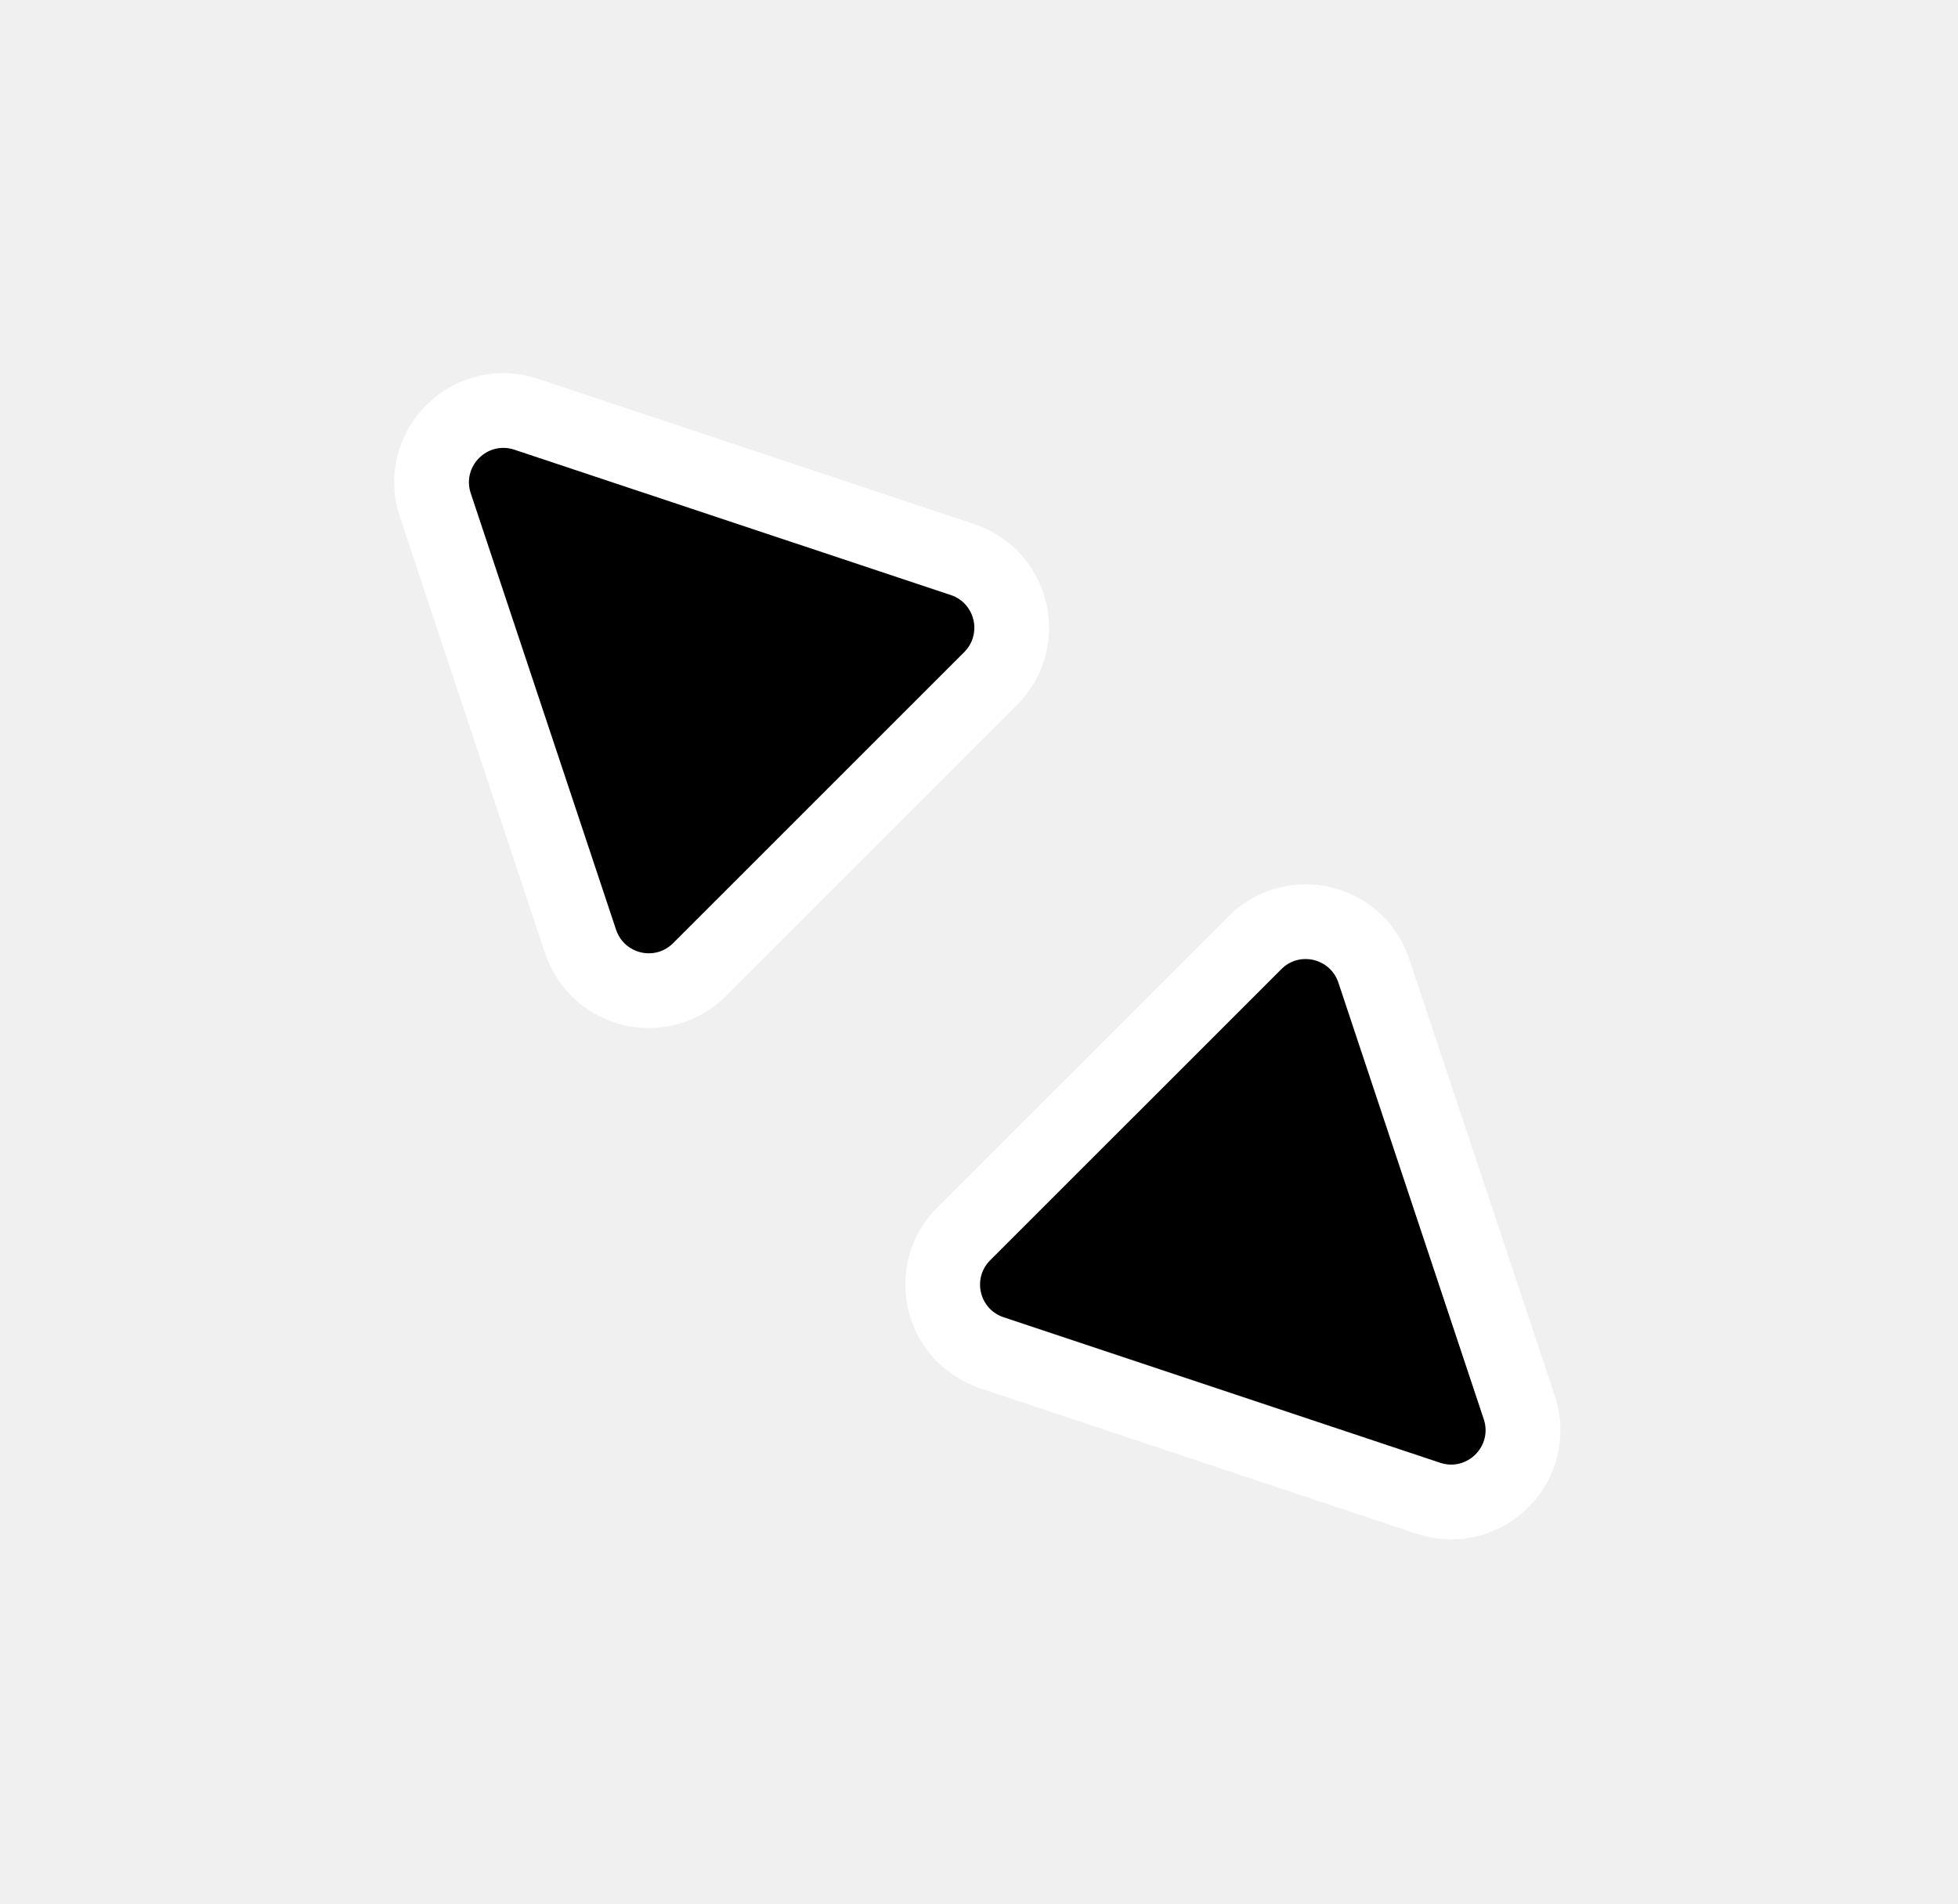
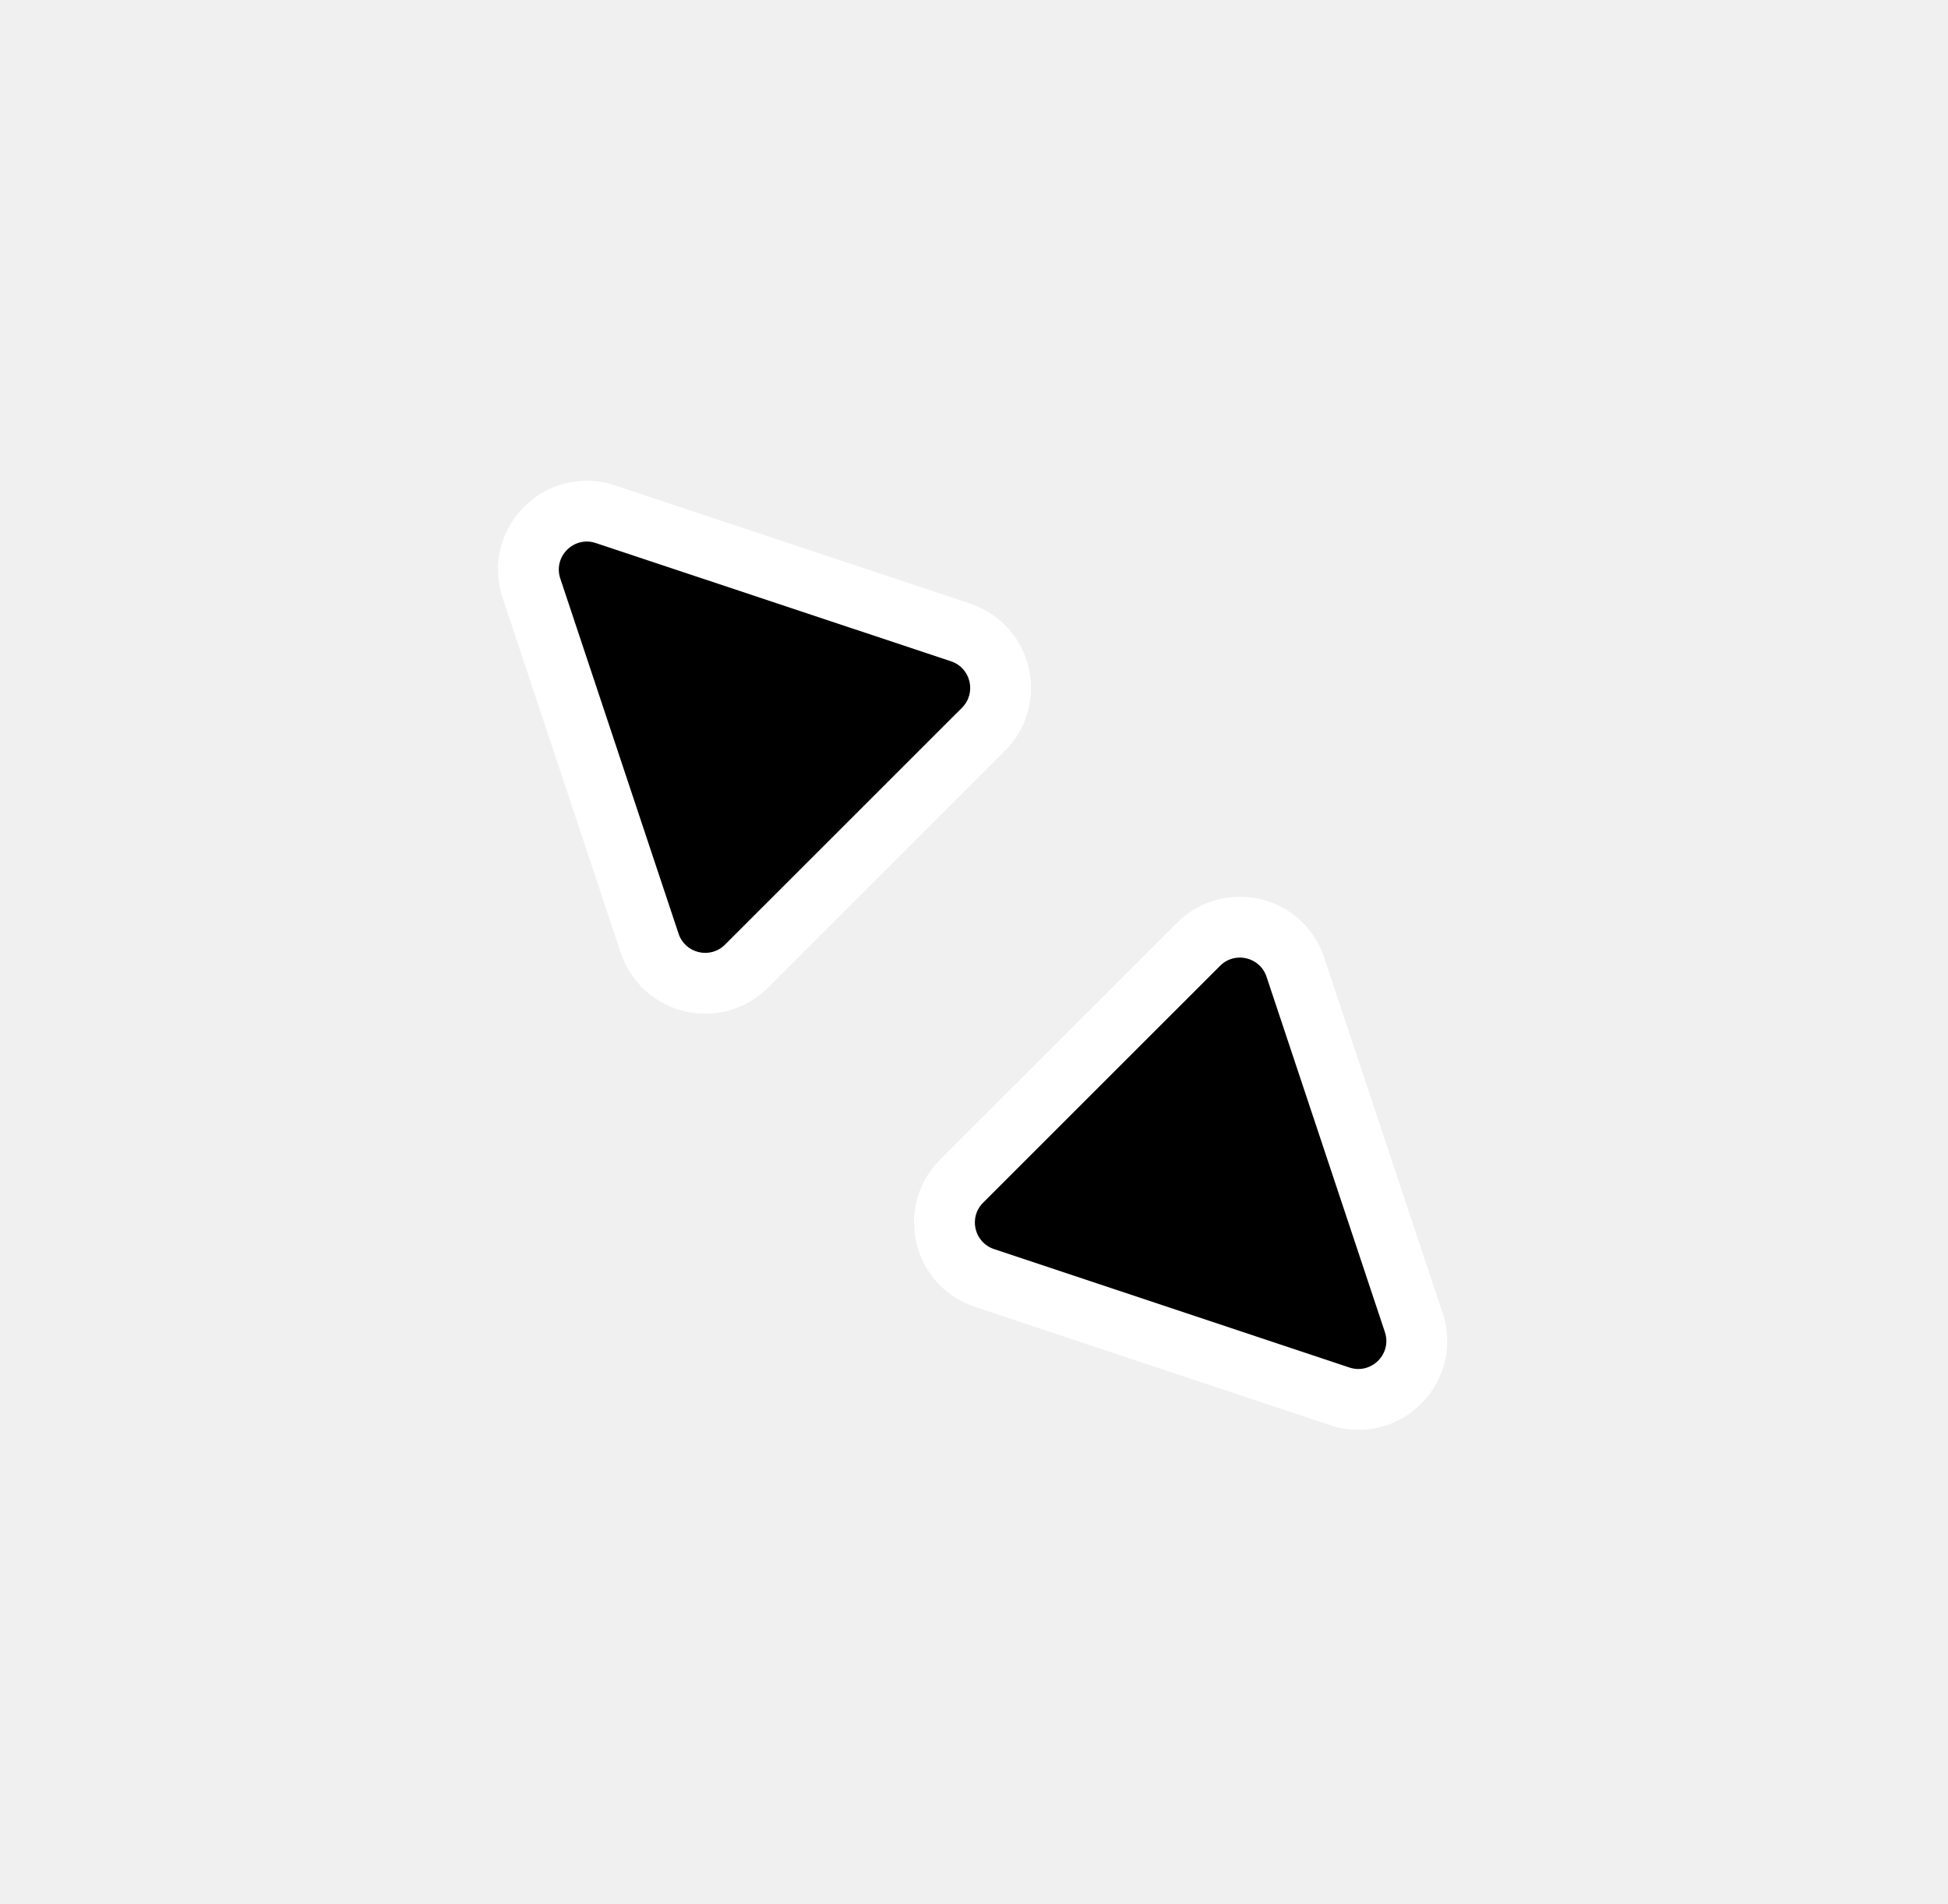
- <svg xmlns="http://www.w3.org/2000/svg" width="36" height="35" viewBox="0 0 36 35" fill="none">
-   <g transform="translate(0.418605 -0.418605) scale(1)">
+ <svg xmlns="http://www.w3.org/2000/svg" width="44" height="43" viewBox="0 0 44 43" fill="none">
+   <g transform="translate(4.418605 3.581395) scale(1)">
    <g transform="translate(-15.43743 -284.3848) scale(1.374476)" clip-path="url(#clip_r4c1)">
      <path fill-rule="evenodd" clip-rule="evenodd" d="M24.501 21.86L32.884 30.261C33.937 31.317 33.19 33.119 31.699 33.119L30.475 33.119L31.691 36.007C31.904 36.513 31.907 37.073 31.7 37.582C31.492 38.092 31.098 38.49 30.59 38.703C30.334 38.81 30.066 38.864 29.792 38.864C28.961 38.864 28.216 38.369 27.894 37.603L26.616 34.565L25.784 35.303C24.703 36.259 23 35.492 23 34.048V22.481C23 21.697 23.947 21.305 24.501 21.86Z" fill="white" style="fill:white;fill-opacity:1;" />
      <path fill-rule="evenodd" clip-rule="evenodd" d="M24 23.129C24 22.998 24.159 22.932 24.25 23.025L32.158 30.95C32.59 31.382 32.283 32.119 31.674 32.119L28.97 32.118L30.769 36.394C30.996 36.934 30.742 37.555 30.203 37.781C29.662 38.008 29.042 37.755 28.816 37.216L26.998 32.892L25.139 34.539C24.723 34.907 24.081 34.651 24.006 34.127L24 34.026V23.129Z" fill="black" style="fill:black;fill-opacity:1;" />
      <g>
        <path d="M81.046 15.544C81.819 15.64 82.586 15.89 83.304 16.304C86.174 17.961 87.157 21.63 85.5 24.5C83.843 21.63 80.174 20.647 77.304 22.304C76.587 22.718 75.989 23.256 75.519 23.877C75.744 20.221 77.933 17.095 81.046 15.544Z" fill="url(#paint0_linear_1_317)" />
        <path d="M75.519 23.877C75.989 23.256 76.588 22.718 77.304 22.304C80.174 20.647 83.843 21.63 85.5 24.5C82.186 24.5 79.5 27.186 79.5 30.5C79.5 31.328 79.668 32.116 79.971 32.834C77.276 31.042 75.5 27.978 75.5 24.5C75.5 24.291 75.506 24.083 75.519 23.877Z" fill="url(#paint1_linear_1_317)" />
        <path d="M79.971 32.834C79.668 32.116 79.5 31.328 79.5 30.5C79.5 27.186 82.186 24.5 85.5 24.5C83.843 27.37 84.826 31.039 87.696 32.696C88.414 33.11 89.181 33.36 89.954 33.456C88.613 34.124 87.1 34.5 85.5 34.5C83.456 34.5 81.555 33.886 79.971 32.834Z" fill="url(#paint2_linear_1_317)" />
        <path d="M89.954 33.456C89.181 33.36 88.414 33.11 87.696 32.696C84.826 31.039 83.843 27.37 85.5 24.5C87.157 27.37 90.826 28.353 93.696 26.696C94.413 26.282 95.011 25.744 95.481 25.123C95.256 28.779 93.067 31.905 89.954 33.456Z" fill="url(#paint3_linear_1_317)" />
        <path d="M95.481 25.123C95.011 25.744 94.412 26.282 93.696 26.696C90.826 28.353 87.157 27.37 85.5 24.5C88.814 24.5 91.5 21.814 91.5 18.5C91.5 17.672 91.332 16.884 91.029 16.166C93.724 17.958 95.5 21.021 95.5 24.5C95.5 24.709 95.494 24.917 95.481 25.123Z" fill="url(#paint4_linear_1_317)" />
        <path d="M91.029 16.166C91.332 16.884 91.5 17.672 91.5 18.5C91.5 21.814 88.814 24.5 85.5 24.5C87.157 21.63 86.174 17.961 83.304 16.304C82.586 15.89 81.819 15.64 81.046 15.544C82.387 14.876 83.9 14.5 85.5 14.5C87.544 14.5 89.445 15.114 91.029 16.166Z" fill="url(#paint5_linear_1_317)" />
      </g>
      <path fill-rule="evenodd" clip-rule="evenodd" d="M150.315 15.505C150.315 16.249 149.759 16.889 149.023 16.994C148.431 17.079 147.984 17.596 147.984 18.196V28.426C147.984 29.027 148.43 29.544 149.021 29.629C149.756 29.733 150.312 30.374 150.312 31.118C150.309 31.561 150.118 31.974 149.787 32.257C149.458 32.54 149.021 32.668 148.59 32.604C147.807 32.492 147.078 32.161 146.481 31.659C145.883 32.161 145.154 32.492 144.367 32.605C143.94 32.668 143.504 32.541 143.173 32.257C142.842 31.97 142.653 31.558 142.65 31.125C142.65 30.374 143.206 29.733 143.942 29.628C144.536 29.543 144.984 29.026 144.984 28.426V18.196C144.984 17.596 144.537 17.079 143.944 16.994C143.209 16.889 142.654 16.249 142.654 15.505C142.655 15.065 142.846 14.651 143.177 14.366C143.447 14.133 143.796 14.002 144.158 14.002H144.239L144.39 14.021C145.164 14.132 145.889 14.462 146.484 14.964C147.083 14.462 147.812 14.13 148.598 14.018C149.013 13.951 149.455 14.077 149.792 14.366C150.123 14.653 150.312 15.065 150.315 15.498V15.502V15.505Z" fill="white" style="fill:white;fill-opacity:1;" />
      <path fill-rule="evenodd" clip-rule="evenodd" d="M144.087 16.003C145.169 16.158 145.985 17.101 145.985 18.195V28.425C145.985 29.519 145.167 30.462 144.083 30.617C143.836 30.652 143.65 30.867 143.65 31.117C143.651 31.263 143.714 31.401 143.824 31.497C143.935 31.591 144.08 31.635 144.226 31.614C145.148 31.482 145.978 30.943 146.481 30.16C146.985 30.943 147.814 31.482 148.737 31.614C148.879 31.635 149.027 31.591 149.137 31.496C149.248 31.401 149.311 31.263 149.312 31.117C149.312 30.867 149.126 30.652 148.879 30.617C147.799 30.462 146.985 29.52 146.985 28.425V18.195C146.985 17.101 147.801 16.158 148.883 16.003C149.13 15.968 149.316 15.753 149.316 15.503C149.315 15.358 149.251 15.219 149.141 15.123C149.03 15.029 148.885 14.983 148.74 15.006C147.818 15.139 146.988 15.677 146.484 16.46C145.98 15.677 145.151 15.139 144.229 15.006C144.206 15.003 144.182 15.001 144.158 15.001C144.038 15.001 143.921 15.044 143.829 15.123C143.718 15.219 143.655 15.357 143.654 15.504C143.654 15.753 143.84 15.968 144.087 16.003Z" fill="black" style="fill:black;fill-opacity:1;" />
      <path fill-rule="evenodd" clip-rule="evenodd" d="M207.5 17C208.328 17 209 17.672 209 18.5V23H213.5C214.279 23 214.92 23.595 214.993 24.356L215 24.5C215 25.328 214.328 26 213.5 26H209V30.5C209 31.279 208.405 31.92 207.644 31.993L207.5 32C206.672 32 206 31.328 206 30.5V26H201.5C200.721 26 200.08 25.405 200.007 24.644L200 24.5C200 23.672 200.672 23 201.5 23H206V18.5C206 17.721 206.595 17.08 207.356 17.007L207.5 17Z" fill="white" style="fill:white;fill-opacity:1;" />
      <path fill-rule="evenodd" clip-rule="evenodd" d="M207.5 18C207.776 18 208 18.224 208 18.5V24H213.5C213.745 24 213.95 24.177 213.992 24.41L214 24.5C214 24.776 213.776 25 213.5 25H208V30.5C208 30.745 207.823 30.95 207.59 30.992L207.5 31C207.224 31 207 30.776 207 30.5V25H201.5C201.255 25 201.05 24.823 201.008 24.59L201 24.5C201 24.224 201.224 24 201.5 24H207V18.5C207 18.255 207.177 18.05 207.41 18.008L207.5 18Z" fill="#232020" style="fill:#232020;fill:color(display-p3 0.137 0.126 0.126);fill-opacity:1;" />
      <g clip-path="url(#clip0_1_317)">
        <path fill-rule="evenodd" clip-rule="evenodd" d="M268.501 21.86L276.884 30.261C277.937 31.317 277.19 33.119 275.699 33.119L272.252 33.118L269.784 35.303C268.703 36.259 267 35.492 267 34.048V22.481C267 21.697 267.947 21.305 268.501 21.86Z" fill="white" style="fill:white;fill-opacity:1;" />
        <path fill-rule="evenodd" clip-rule="evenodd" d="M268 23.129V34.026C268 34.616 268.697 34.93 269.139 34.539L271.874 32.118L275.674 32.119C276.284 32.119 276.59 31.382 276.159 30.95L268.251 23.025C268.159 22.932 268 22.998 268 23.129Z" fill="black" style="fill:black;fill-opacity:1;" />
        <path fill-rule="evenodd" clip-rule="evenodd" d="M281.889 50.119H274.11C272.945 50.119 272 49.174 272 48.008V37.23C272 36.064 272.945 35.119 274.11 35.119H281.889C283.055 35.119 284 36.064 284 37.23V48.008C284 49.174 283.055 50.119 281.889 50.119Z" fill="white" style="fill:white;fill-opacity:1;" />
        <path fill-rule="evenodd" clip-rule="evenodd" d="M281.75 49.119H274.25C273.56 49.119 273 48.559 273 47.869V37.369C273 36.679 273.56 36.119 274.25 36.119H281.75C282.44 36.119 283 36.679 283 37.369V47.869C283 48.559 282.44 49.119 281.75 49.119Z" fill="black" style="fill:black;fill-opacity:1;" />
        <path fill-rule="evenodd" clip-rule="evenodd" d="M280.5 39.119H275.5C275.224 39.119 275 38.895 275 38.619C275 38.343 275.224 38.119 275.5 38.119H280.5C280.776 38.119 281 38.343 281 38.619C281 38.895 280.776 39.119 280.5 39.119Z" fill="white" style="fill:white;fill-opacity:1;" />
        <path fill-rule="evenodd" clip-rule="evenodd" d="M280.5 47.119H275.5C275.224 47.119 275 46.895 275 46.619C275 46.343 275.224 46.119 275.5 46.119H280.5C280.776 46.119 281 46.343 281 46.619C281 46.895 280.776 47.119 280.5 47.119Z" fill="white" style="fill:white;fill-opacity:1;" />
        <path fill-rule="evenodd" clip-rule="evenodd" d="M281.061 44.119H274.938C274.42 44.119 274 43.699 274 43.18V42.058C274 41.539 274.42 41.119 274.938 41.119H281.061C281.579 41.119 282 41.539 282 42.058V43.18C282 43.699 281.579 44.119 281.061 44.119Z" fill="white" style="fill:white;fill-opacity:1;" />
        <path fill-rule="evenodd" clip-rule="evenodd" d="M278.5 43.119H275.5C275.224 43.119 275 42.895 275 42.619C275 42.343 275.224 42.119 275.5 42.119H278.5C278.776 42.119 279 42.343 279 42.619C279 42.895 278.776 43.119 278.5 43.119Z" fill="black" style="fill:black;fill-opacity:1;" />
      </g>
      <path fill-rule="evenodd" clip-rule="evenodd" d="M32 91C32 94.866 28.866 98 25 98C21.134 98 18 94.866 18 91C18 87.134 21.134 84 25 84C28.866 84 32 87.134 32 91Z" fill="black" style="fill:black;fill-opacity:1;" />
      <path fill-rule="evenodd" clip-rule="evenodd" d="M30.253 91C30.253 93.901 27.901 96.253 25 96.253C22.098 96.253 19.747 93.901 19.747 91C19.747 88.099 22.098 85.747 25 85.747C27.901 85.747 30.253 88.099 30.253 91Z" fill="white" style="fill:white;fill-opacity:1;" />
      <path fill-rule="evenodd" clip-rule="evenodd" d="M21.5 91C21.5 90.448 21.948 90 22.5 90H27.5C28.052 90 28.5 90.448 28.5 91C28.5 91.552 28.052 92 27.5 92H22.5C21.948 92 21.5 91.552 21.5 91ZM34.931 100.932C35.322 100.542 35.322 99.908 34.931 99.518L30.189 94.776L28.776 96.19L33.517 100.932C33.907 101.322 34.541 101.322 34.931 100.932Z" fill="black" style="fill:black;fill-opacity:1;" />
      <path fill-rule="evenodd" clip-rule="evenodd" d="M93 91C93 94.866 89.866 98 86 98C82.134 98 79 94.866 79 91C79 87.134 82.134 84 86 84C89.866 84 93 87.134 93 91Z" fill="black" style="fill:black;fill-opacity:1;" />
      <path fill-rule="evenodd" clip-rule="evenodd" d="M91.253 91C91.253 93.901 88.901 96.253 86 96.253C83.098 96.253 80.747 93.901 80.747 91C80.747 88.099 83.098 85.747 86 85.747C88.901 85.747 91.253 88.099 91.253 91Z" fill="white" style="fill:white;fill-opacity:1;" />
      <path fill-rule="evenodd" clip-rule="evenodd" d="M86 94.5C85.448 94.5 85 94.052 85 93.5V88.5C85 87.948 85.448 87.5 86 87.5C86.552 87.5 87 87.948 87 88.5V93.5C87 94.052 86.552 94.5 86 94.5Z" fill="black" style="fill:black;fill-opacity:1;" />
      <path fill-rule="evenodd" clip-rule="evenodd" d="M82.5 91C82.5 90.448 82.948 90 83.5 90H88.5C89.052 90 89.5 90.448 89.5 91C89.5 91.552 89.052 92 88.5 92H83.5C82.948 92 82.5 91.552 82.5 91Z" fill="black" style="fill:black;fill-opacity:1;" />
      <path fill-rule="evenodd" clip-rule="evenodd" d="M95.931 100.932C96.322 100.542 96.322 99.908 95.931 99.518L91.189 94.776L89.775 96.19L94.517 100.932C94.907 101.322 95.541 101.322 95.931 100.932Z" fill="black" style="fill:black;fill-opacity:1;" />
      <path fill-rule="evenodd" clip-rule="evenodd" d="M149.301 105.942C150.359 105.942 151.279 105.722 152.059 105.281C152.841 104.84 153.445 104.195 153.87 103.343C154.296 102.491 154.509 101.449 154.509 100.214V98.564C154.509 97.797 154.389 97.208 154.149 96.794C153.909 96.381 153.563 96.174 153.114 96.174V97.268C153.114 97.42 153.063 97.542 152.963 97.633C152.862 97.724 152.749 97.769 152.621 97.769C152.487 97.769 152.37 97.724 152.27 97.633C152.169 97.542 152.119 97.42 152.119 97.268V95.909C152.119 95.636 152.049 95.424 151.91 95.275C151.769 95.126 151.572 95.052 151.316 95.052C151.116 95.052 150.918 95.095 150.724 95.18V96.913C150.724 97.071 150.673 97.195 150.573 97.287C150.472 97.378 150.359 97.423 150.231 97.423C150.097 97.423 149.98 97.378 149.88 97.287C149.779 97.195 149.729 97.071 149.729 96.913V94.906C149.729 94.639 149.658 94.427 149.515 94.272C149.372 94.117 149.179 94.039 148.936 94.039C148.729 94.039 148.528 94.085 148.334 94.176V96.566C148.334 96.706 148.287 96.825 148.192 96.922C148.098 97.019 147.978 97.068 147.832 97.068C147.692 97.068 147.575 97.019 147.481 96.922C147.387 96.825 147.339 96.706 147.339 96.566V89.981C147.339 89.756 147.277 89.575 147.152 89.438C147.028 89.301 146.859 89.233 146.646 89.233C146.433 89.233 146.262 89.301 146.131 89.438C146 89.575 145.935 89.756 145.935 89.981V99.257C145.935 99.452 145.877 99.611 145.762 99.736C145.646 99.86 145.5 99.922 145.324 99.922C145.165 99.922 145.024 99.883 144.9 99.804C144.775 99.725 144.67 99.579 144.585 99.366L143.363 96.575C143.211 96.21 142.982 96.028 142.679 96.028C142.484 96.028 142.326 96.09 142.204 96.215C142.082 96.339 142.022 96.49 142.022 96.666C142.022 96.812 142.049 96.958 142.104 97.104L143.737 101.701C144.271 103.191 145.014 104.269 145.962 104.939C146.911 105.608 148.024 105.942 149.301 105.942ZM149.265 107C147.707 107 146.383 106.583 145.292 105.751C144.2 104.918 143.366 103.68 142.788 102.038L141.155 97.432C141.106 97.287 141.069 97.135 141.041 96.976C141.014 96.818 141 96.675 141 96.548C141 96.073 141.158 95.706 141.475 95.444C141.79 95.183 142.162 95.052 142.587 95.052C142.898 95.052 143.177 95.142 143.427 95.321C143.676 95.5 143.876 95.77 144.029 96.128L144.749 97.907C144.767 97.949 144.795 97.97 144.831 97.97C144.88 97.97 144.904 97.943 144.904 97.889V90.044C144.904 89.491 145.068 89.052 145.397 88.726C145.725 88.401 146.141 88.238 146.646 88.238C147.145 88.238 147.557 88.401 147.882 88.726C148.207 89.052 148.37 89.491 148.37 90.044V93.155C148.607 93.088 148.838 93.054 149.064 93.054C149.453 93.054 149.784 93.156 150.058 93.36C150.331 93.564 150.523 93.842 150.633 94.195C150.912 94.098 151.186 94.049 151.454 94.049C151.83 94.049 152.148 94.144 152.406 94.336C152.665 94.527 152.843 94.787 152.94 95.116C153.766 95.122 154.407 95.414 154.86 95.991C155.313 96.569 155.54 97.381 155.54 98.426V100.333C155.54 101.743 155.275 102.946 154.746 103.94C154.217 104.935 153.481 105.692 152.539 106.216C151.596 106.739 150.505 107 149.265 107Z" fill="black" style="fill:black;fill-opacity:1;" />
      <path fill-rule="evenodd" clip-rule="evenodd" d="M149.301 105.942C150.359 105.942 151.279 105.722 152.059 105.281C152.841 104.84 153.445 104.195 153.87 103.343C154.296 102.491 154.509 101.449 154.509 100.214V98.564C154.509 97.797 154.389 97.208 154.149 96.794C153.909 96.381 153.563 96.174 153.114 96.174V97.268C153.114 97.42 153.063 97.542 152.963 97.633C152.862 97.724 152.749 97.769 152.621 97.769C152.487 97.769 152.37 97.724 152.27 97.633C152.169 97.542 152.119 97.42 152.119 97.268V95.909C152.119 95.636 152.049 95.424 151.91 95.275C151.769 95.126 151.572 95.052 151.316 95.052C151.116 95.052 150.918 95.095 150.724 95.18V96.913C150.724 97.071 150.673 97.195 150.573 97.287C150.472 97.378 150.359 97.423 150.231 97.423C150.097 97.423 149.98 97.378 149.88 97.287C149.779 97.195 149.729 97.071 149.729 96.913V94.906C149.729 94.639 149.658 94.427 149.515 94.272C149.372 94.117 149.179 94.039 148.936 94.039C148.729 94.039 148.528 94.085 148.334 94.176V96.566C148.334 96.706 148.287 96.825 148.192 96.922C148.098 97.019 147.978 97.068 147.832 97.068C147.692 97.068 147.575 97.019 147.481 96.922C147.387 96.825 147.339 96.706 147.339 96.566V89.981C147.339 89.756 147.277 89.575 147.152 89.438C147.028 89.301 146.859 89.233 146.646 89.233C146.433 89.233 146.262 89.301 146.131 89.438C146 89.575 145.935 89.756 145.935 89.981V99.257C145.935 99.452 145.877 99.611 145.762 99.736C145.646 99.86 145.5 99.922 145.324 99.922C145.165 99.922 145.024 99.883 144.9 99.804C144.775 99.725 144.67 99.579 144.585 99.366L143.363 96.575C143.211 96.21 142.982 96.028 142.679 96.028C142.484 96.028 142.326 96.09 142.204 96.215C142.082 96.339 142.022 96.49 142.022 96.666C142.022 96.812 142.049 96.958 142.104 97.104L143.737 101.701C144.271 103.191 145.014 104.269 145.962 104.939C146.911 105.608 148.024 105.942 149.301 105.942Z" fill="white" style="fill:white;fill-opacity:1;" />
      <path fill-rule="evenodd" clip-rule="evenodd" d="M214.719 87.556C214.367 87.299 213.975 87.199 213.542 87.258C213.334 87.286 213.162 87.347 213.019 87.432C213.024 87.273 213.012 87.122 212.976 86.98C212.901 86.683 212.761 86.439 212.556 86.247C212.351 86.055 212.105 85.917 211.818 85.832C211.558 85.754 211.293 85.731 211.023 85.764C210.752 85.797 210.51 85.889 210.295 86.042C210.225 86.092 210.173 86.156 210.117 86.217C210.078 86.148 210.042 86.077 209.987 86.013C209.821 85.821 209.61 85.673 209.353 85.569C209.096 85.465 208.823 85.412 208.537 85.412C208.244 85.412 207.968 85.465 207.712 85.569C207.455 85.673 207.243 85.821 207.077 86.013C207.023 86.075 206.989 86.145 206.949 86.213C206.912 86.171 206.881 86.123 206.838 86.086C206.662 85.936 206.455 85.834 206.217 85.778C205.98 85.723 205.741 85.715 205.5 85.754C205.194 85.799 204.919 85.914 204.674 86.096C204.43 86.278 204.25 86.524 204.132 86.833C204.023 87.122 204.01 87.464 204.077 87.847C203.507 87.777 202.977 87.943 202.492 88.356C201.991 88.783 201.743 89.455 201.75 90.373C201.756 91.857 202.038 93.175 202.594 94.328C203.151 95.48 203.934 96.381 204.943 97.028C205.952 97.676 207.121 98 208.449 98C209.66 98 210.695 97.787 211.555 97.36C212.414 96.934 213.11 96.317 213.64 95.509C214.17 94.703 214.556 93.703 214.797 92.511C214.927 91.881 215.029 91.261 215.105 90.656C215.18 90.05 215.224 89.41 215.236 88.732C215.243 88.205 215.07 87.813 214.719 87.556Z" fill="black" style="fill:black;fill-opacity:1;" />
      <path fill-rule="evenodd" clip-rule="evenodd" d="M204.263 88.917L204.509 90.187C204.555 90.428 204.675 90.582 204.87 90.646C205.066 90.712 205.243 90.68 205.403 90.553C205.562 90.426 205.616 90.246 205.564 90.011L205.056 87.58C204.997 87.326 205.071 87.121 205.276 86.965C205.481 86.809 205.708 86.75 205.959 86.789C206.21 86.828 206.371 86.975 206.443 87.229L206.589 87.756C206.641 87.958 206.763 88.085 206.955 88.137C207.148 88.189 207.331 88.166 207.507 88.069C207.683 87.971 207.771 87.828 207.771 87.639V86.965C207.771 86.789 207.844 86.648 207.991 86.54C208.137 86.433 208.315 86.379 208.523 86.379C208.725 86.379 208.899 86.433 209.046 86.54C209.192 86.648 209.265 86.789 209.265 86.965V87.639C209.265 87.821 209.353 87.963 209.529 88.064C209.705 88.165 209.888 88.189 210.081 88.137C210.273 88.085 210.395 87.958 210.447 87.756L210.603 87.209C210.669 86.968 210.825 86.828 211.072 86.789C211.319 86.75 211.546 86.809 211.751 86.965C211.956 87.121 212.032 87.326 211.98 87.58L211.824 88.459C211.778 88.693 211.824 88.876 211.961 89.006C212.097 89.136 212.263 89.198 212.459 89.191C212.654 89.185 212.801 89.113 212.898 88.976L213.152 88.566C213.243 88.429 213.379 88.35 213.557 88.327C213.736 88.304 213.897 88.341 214.041 88.439C214.184 88.537 214.256 88.677 214.256 88.859C214.256 89.4 214.217 89.918 214.138 90.412C214.06 90.907 213.946 91.476 213.797 92.121L213.738 92.394C213.511 93.41 213.184 94.247 212.762 94.904C212.339 95.562 211.777 96.058 211.077 96.393C210.377 96.729 209.512 96.896 208.484 96.896C207.344 96.896 206.345 96.617 205.486 96.056C204.626 95.497 203.965 94.717 203.503 93.717C203.041 92.718 202.81 91.581 202.81 90.304C202.81 89.849 202.909 89.499 203.108 89.255C203.306 89.01 203.544 88.878 203.821 88.854C203.984 88.841 204.128 88.868 204.263 88.917Z" fill="white" style="fill:white;fill-opacity:1;" />
      <path fill-rule="evenodd" clip-rule="evenodd" d="M269.591 97.419C268.658 97.419 267.804 97.251 267.053 96.92C266.296 96.586 265.615 96.07 265.03 95.388C264.46 94.723 263.956 93.872 263.531 92.86L261.619 88.155C261.478 87.814 261.462 87.487 261.572 87.187C261.692 86.864 261.93 86.635 262.262 86.524C262.382 86.481 262.516 86.456 262.649 86.456C262.813 86.456 262.972 86.493 263.123 86.566C263.373 86.688 263.58 86.905 263.739 87.212L265.326 90.071C265.43 90.251 265.508 90.317 265.536 90.337C265.579 90.366 265.621 90.378 265.677 90.378C265.744 90.378 265.785 90.359 265.831 90.307C265.85 90.285 265.878 90.19 265.843 89.984L264.741 82.947C264.665 82.506 264.799 82.199 264.926 82.021C265.107 81.766 265.366 81.603 265.674 81.549C265.752 81.539 265.806 81.535 265.86 81.535C266.11 81.535 266.343 81.609 266.551 81.753C266.811 81.933 266.982 82.207 267.044 82.546L268.132 87.678L268.192 81.649C268.192 81.308 268.305 81.006 268.521 80.778C268.743 80.542 269.041 80.417 269.38 80.417C269.722 80.417 270.024 80.538 270.253 80.768C270.483 80.997 270.604 81.303 270.604 81.652L270.569 87.702L271.516 82.456C271.564 82.13 271.727 81.849 271.984 81.658C272.191 81.504 272.422 81.426 272.671 81.426C272.737 81.426 272.804 81.432 272.872 81.443C273.196 81.493 273.473 81.656 273.663 81.912C273.799 82.094 273.945 82.407 273.865 82.861L272.999 88.177L274.22 84.71C274.32 84.395 274.493 84.149 274.73 83.992C274.925 83.862 275.141 83.796 275.372 83.796C275.428 83.796 275.484 83.8 275.541 83.808C275.871 83.865 276.128 84.029 276.302 84.286C276.47 84.536 276.53 84.834 276.481 85.17L275.342 91.745C275.022 93.593 274.407 95.008 273.514 95.951C272.593 96.925 271.273 97.419 269.591 97.419Z" fill="white" style="fill:white;fill-opacity:1;" />
      <path fill-rule="evenodd" clip-rule="evenodd" d="M274.852 91.66L275.989 85.097C276.02 84.886 275.987 84.708 275.889 84.564C275.792 84.419 275.653 84.331 275.473 84.3C275.301 84.276 275.145 84.312 275.005 84.405C274.864 84.499 274.758 84.655 274.688 84.874L273.493 88.273C273.438 88.422 273.362 88.527 273.264 88.589C273.167 88.652 273.051 88.672 272.919 88.648C272.794 88.625 272.69 88.56 272.608 88.455C272.526 88.349 272.493 88.23 272.508 88.097L273.376 82.776C273.415 82.55 273.378 82.36 273.264 82.208C273.151 82.056 272.993 81.964 272.79 81.933C272.602 81.901 272.432 81.942 272.28 82.056C272.128 82.169 272.036 82.331 272.005 82.542L271.067 87.851C271.044 87.984 270.983 88.087 270.885 88.161C270.788 88.236 270.669 88.261 270.528 88.238C270.372 88.214 270.257 88.155 270.182 88.062C270.108 87.968 270.071 87.847 270.071 87.698L270.106 81.651C270.106 81.433 270.038 81.255 269.901 81.118C269.764 80.982 269.59 80.913 269.38 80.913C269.176 80.913 269.01 80.982 268.882 81.118C268.753 81.255 268.688 81.433 268.688 81.651L268.653 87.745C268.653 87.886 268.604 88.003 268.507 88.097C268.409 88.191 268.294 88.238 268.161 88.238C268.028 88.238 267.917 88.196 267.827 88.114C267.737 88.032 267.676 87.921 267.645 87.78L266.555 82.636C266.516 82.425 266.421 82.267 266.268 82.161C266.116 82.056 265.946 82.015 265.758 82.038C265.579 82.069 265.436 82.159 265.331 82.308C265.225 82.456 265.192 82.644 265.231 82.87L266.333 89.902C266.387 90.23 266.344 90.474 266.204 90.634C266.063 90.795 265.887 90.875 265.676 90.875C265.52 90.875 265.38 90.832 265.255 90.746C265.13 90.66 265.008 90.515 264.891 90.312L263.298 87.441C263.188 87.23 263.057 87.087 262.905 87.013C262.753 86.939 262.59 86.933 262.419 86.995C262.231 87.058 262.104 87.179 262.038 87.359C261.971 87.538 261.985 87.741 262.079 87.968L263.989 92.668C264.395 93.636 264.868 94.435 265.407 95.064C265.946 95.693 266.561 96.16 267.253 96.464C267.944 96.769 268.723 96.921 269.59 96.921C271.137 96.921 272.325 96.484 273.153 95.609C273.981 94.734 274.548 93.418 274.852 91.66ZM263.028 93.007L261.165 88.414C261.032 88.085 260.979 87.773 261.007 87.476C261.034 87.179 261.128 86.921 261.288 86.702C261.448 86.484 261.649 86.312 261.891 86.187C262.133 86.069 262.397 86.015 262.682 86.023C262.967 86.03 263.243 86.112 263.508 86.269C263.774 86.425 263.997 86.663 264.176 86.984L265.102 88.754C265.126 88.8 265.157 88.82 265.196 88.812C265.235 88.804 265.251 88.773 265.243 88.718L264.247 83.046C264.176 82.679 264.192 82.351 264.294 82.062C264.395 81.773 264.559 81.538 264.786 81.359C265.012 81.179 265.274 81.066 265.571 81.019C265.868 80.972 266.153 81.001 266.426 81.107C266.7 81.212 266.934 81.386 267.13 81.628C267.325 81.87 267.462 82.171 267.54 82.53L267.68 83.292V81.651C267.68 81.136 267.841 80.714 268.161 80.386C268.481 80.058 268.887 79.894 269.38 79.894C269.895 79.894 270.311 80.062 270.628 80.398C270.944 80.734 271.102 81.167 271.102 81.698L271.079 82.202C271.188 81.734 271.417 81.384 271.764 81.153C272.112 80.923 272.501 80.843 272.93 80.913C273.227 80.96 273.491 81.073 273.721 81.253C273.952 81.433 274.124 81.665 274.237 81.95C274.35 82.235 274.383 82.562 274.337 82.929L274.237 83.856C274.218 83.768 274.325 83.652 274.559 83.509C274.911 83.294 275.298 83.222 275.719 83.292C275.993 83.347 276.233 83.458 276.44 83.626C276.647 83.794 276.799 84.019 276.897 84.3C276.995 84.581 277.012 84.901 276.95 85.261L275.895 91.765C275.567 93.789 274.883 95.334 273.844 96.4C272.805 97.466 271.376 98 269.555 98C268.016 98 266.716 97.58 265.653 96.74C264.59 95.9 263.715 94.656 263.028 93.007Z" fill="black" style="fill:black;fill-opacity:1;" />
      <path fill-rule="evenodd" clip-rule="evenodd" d="M329.076 82.509C329.586 81.999 330.413 81.999 330.923 82.509L338.49 90.076C339 90.586 339 91.413 338.49 91.923L330.923 99.49C330.413 100 329.586 100 329.076 99.49L321.509 91.923C320.999 91.413 320.999 90.586 321.509 90.076L329.076 82.509Z" fill="white" style="fill:white;fill-opacity:1;" />
      <path fill-rule="evenodd" clip-rule="evenodd" d="M326 93.844C326 94.27 325.484 94.484 325.182 94.182L322.406 91.406C322.182 91.182 322.182 90.818 322.406 90.593L325.182 87.817C325.484 87.515 326 87.729 326 88.155L326.001 90H329V87L327.156 87C326.758 87 326.545 86.551 326.764 86.245L326.818 86.182L329.594 83.406C329.818 83.182 330.182 83.182 330.407 83.406L333.183 86.182C333.485 86.484 333.271 87 332.845 87L331 87V90H334V88.156C334 87.758 334.449 87.545 334.754 87.764L334.817 87.818L337.594 90.594C337.818 90.818 337.818 91.182 337.594 91.407L334.817 94.183C334.516 94.485 334 94.271 334 93.845V92H331V94.999L332.844 95C333.242 95 333.455 95.449 333.236 95.755L333.182 95.818L330.406 98.594C330.182 98.818 329.818 98.818 329.593 98.594L326.817 95.818C326.515 95.516 326.729 95 327.155 95L329 94.999V92H326.001L326 93.844Z" fill="black" style="fill:black;fill-opacity:1;" />
      <path fill-rule="evenodd" clip-rule="evenodd" d="M24 162C22.897 162 22 161.103 22 160V150C22 148.897 22.897 148 24 148C25.103 148 26 148.897 26 150V160C26 161.103 25.103 162 24 162ZM18.644 158.785C18.432 158.785 18.218 158.734 18.027 158.639L13.265 156.256C12.794 156.021 12.501 155.548 12.5 155.021C12.5 154.493 12.793 154.019 13.264 153.784L18.026 151.401C18.217 151.305 18.431 151.254 18.644 151.254C19.407 151.254 20.027 151.875 20.027 152.638V157.402C20.027 157.781 19.877 158.135 19.604 158.397C19.345 158.647 19.003 158.785 18.644 158.785Z" fill="white" style="fill:white;fill-opacity:1;" />
      <path fill-rule="evenodd" clip-rule="evenodd" d="M24 161C23.448 161 23 160.552 23 160V150C23 149.448 23.448 149 24 149C24.552 149 25 149.448 25 150V160C25 160.552 24.552 161 24 161ZM13.712 155.362L18.473 157.744C18.727 157.871 19.027 157.686 19.027 157.402V152.638C19.027 152.353 18.727 152.168 18.473 152.295L13.712 154.678C13.43 154.819 13.43 155.221 13.712 155.362Z" fill="black" style="fill:black;fill-opacity:1;" />
      <path fill-rule="evenodd" clip-rule="evenodd" d="M92 155C92 156.103 91.103 157 90 157H80C78.897 157 78 156.103 78 155C78 153.897 78.897 153 80 153H90C91.103 153 92 153.897 92 155ZM88.785 160.356C88.785 160.568 88.734 160.782 88.639 160.973L86.256 165.735C86.021 166.206 85.548 166.499 85.021 166.5C84.493 166.5 84.019 166.207 83.784 165.736L81.401 160.974C81.305 160.783 81.254 160.569 81.254 160.356C81.254 159.593 81.875 158.973 82.638 158.973H87.402C87.781 158.973 88.135 159.123 88.397 159.396C88.647 159.655 88.785 159.997 88.785 160.356Z" fill="white" style="fill:white;fill-opacity:1;" />
      <path fill-rule="evenodd" clip-rule="evenodd" d="M91 155C91 155.552 90.552 156 90 156H80C79.448 156 79 155.552 79 155C79 154.448 79.448 154 80 154H90C90.552 154 91 154.448 91 155ZM85.362 165.288L87.744 160.527C87.871 160.273 87.686 159.973 87.402 159.973H82.638C82.353 159.973 82.168 160.273 82.295 160.527L84.678 165.288C84.819 165.57 85.221 165.57 85.362 165.288Z" fill="black" style="fill:black;fill-opacity:1;" />
      <path fill-rule="evenodd" clip-rule="evenodd" d="M146 148C147.103 148 148 148.897 148 150V160C148 161.103 147.103 162 146 162C144.897 162 144 161.103 144 160V150C144 148.897 144.897 148 146 148ZM151.356 151.215C151.568 151.215 151.782 151.266 151.973 151.361L156.735 153.744C157.206 153.979 157.499 154.452 157.5 154.979C157.5 155.507 157.207 155.981 156.736 156.216L151.974 158.599C151.783 158.695 151.569 158.746 151.356 158.746C150.593 158.746 149.973 158.125 149.973 157.362V152.598C149.973 152.219 150.123 151.865 150.396 151.603C150.655 151.353 150.997 151.215 151.356 151.215Z" fill="white" style="fill:white;fill-opacity:1;" />
      <path fill-rule="evenodd" clip-rule="evenodd" d="M146 149C146.552 149 147 149.448 147 150V160C147 160.552 146.552 161 146 161C145.448 161 145 160.552 145 160V150C145 149.448 145.448 149 146 149ZM156.288 154.638L151.527 152.256C151.273 152.129 150.973 152.314 150.973 152.598V157.362C150.973 157.647 151.273 157.832 151.527 157.705L156.288 155.322C156.57 155.181 156.57 154.779 156.288 154.638Z" fill="black" style="fill:black;fill-opacity:1;" />
      <path fill-rule="evenodd" clip-rule="evenodd" d="M200 155C200 153.897 200.897 153 202 153H212C213.103 153 214 153.897 214 155C214 156.103 213.103 157 212 157H202C200.897 157 200 156.103 200 155ZM203.215 149.644C203.215 149.432 203.266 149.218 203.361 149.027L205.744 144.265C205.979 143.794 206.452 143.501 206.979 143.5C207.507 143.5 207.981 143.793 208.216 144.264L210.599 149.026C210.695 149.217 210.746 149.431 210.746 149.644C210.746 150.407 210.125 151.027 209.362 151.027H204.598C204.219 151.027 203.865 150.877 203.603 150.604C203.353 150.345 203.215 150.003 203.215 149.644Z" fill="white" style="fill:white;fill-opacity:1;" />
      <path fill-rule="evenodd" clip-rule="evenodd" d="M201 155C201 154.448 201.448 154 202 154H212C212.552 154 213 154.448 213 155C213 155.552 212.552 156 212 156H202C201.448 156 201 155.552 201 155ZM206.638 144.712L204.256 149.473C204.129 149.727 204.314 150.027 204.598 150.027H209.362C209.647 150.027 209.832 149.727 209.705 149.473L207.322 144.712C207.181 144.43 206.779 144.43 206.638 144.712Z" fill="black" style="fill:black;fill-opacity:1;" />
      <path fill-rule="evenodd" clip-rule="evenodd" d="M268 162C266.9 162 266.005 161.103 266.005 160V150C266.005 148.897 266.9 148 268 148C269.1 148 269.995 148.897 269.995 150V160C269.995 161.103 269.1 162 268 162ZM273.37 158.785C272.609 158.785 271.991 158.165 271.991 157.402V152.638C271.991 151.875 272.609 151.254 273.37 151.254C273.583 151.254 273.797 151.305 273.988 151.402L278.737 153.784C279.208 154.019 279.5 154.493 279.5 155.021C279.499 155.548 279.207 156.021 278.736 156.257L273.987 158.639C273.796 158.734 273.583 158.785 273.37 158.785ZM262.63 158.785C262.418 158.785 262.205 158.734 262.014 158.639L257.263 156.256C256.793 156.021 256.501 155.548 256.5 155.021C256.5 154.493 256.792 154.019 257.262 153.784L262.013 151.401C262.204 151.305 262.417 151.254 262.63 151.254C263.391 151.254 264.009 151.875 264.009 152.638V157.402C264.009 157.781 263.86 158.135 263.587 158.397C263.329 158.647 262.988 158.785 262.63 158.785Z" fill="white" style="fill:white;fill-opacity:1;" />
      <path fill-rule="evenodd" clip-rule="evenodd" d="M268 161C267.449 161 267.002 160.552 267.002 160V150C267.002 149.448 267.449 149 268 149C268.551 149 268.998 149.448 268.998 150V160C268.998 160.552 268.551 161 268 161ZM278.291 154.677L273.541 152.295C273.287 152.168 272.988 152.353 272.988 152.637V157.401C272.988 157.686 273.287 157.872 273.541 157.745L278.291 155.361C278.572 155.22 278.572 154.818 278.291 154.677ZM257.709 155.362L262.459 157.744C262.713 157.871 263.012 157.686 263.012 157.402V152.638C263.012 152.353 262.713 152.168 262.459 152.295L257.709 154.678C257.428 154.819 257.428 155.221 257.709 155.362Z" fill="black" style="fill:black;fill-opacity:1;" />
      <path fill-rule="evenodd" clip-rule="evenodd" d="M336 155C336 156.1 335.103 156.995 334 156.995H324C322.897 156.995 322 156.1 322 155C322 153.9 322.897 153.005 324 153.005H334C335.103 153.005 336 153.9 336 155ZM332.785 149.63C332.785 150.391 332.165 151.009 331.402 151.009H326.638C325.875 151.009 325.254 150.391 325.254 149.63C325.254 149.417 325.305 149.203 325.402 149.012L327.784 144.263C328.019 143.792 328.493 143.5 329.021 143.5C329.548 143.501 330.021 143.793 330.257 144.264L332.639 149.013C332.734 149.204 332.785 149.417 332.785 149.63ZM332.785 160.37C332.785 160.582 332.734 160.795 332.639 160.986L330.256 165.737C330.021 166.207 329.548 166.499 329.021 166.5C328.493 166.5 328.019 166.208 327.784 165.738L325.401 160.987C325.305 160.796 325.254 160.583 325.254 160.37C325.254 159.609 325.875 158.99 326.638 158.99H331.402C331.781 158.99 332.135 159.14 332.397 159.413C332.647 159.671 332.785 160.012 332.785 160.37Z" fill="white" style="fill:white;fill-opacity:1;" />
      <path fill-rule="evenodd" clip-rule="evenodd" d="M335 155C335 155.551 334.552 155.998 334 155.998H324C323.448 155.998 323 155.551 323 155C323 154.449 323.448 154.002 324 154.002H334C334.552 154.002 335 154.449 335 155ZM328.677 144.709L326.295 149.459C326.168 149.713 326.353 150.012 326.637 150.012H331.402C331.687 150.012 331.871 149.713 331.744 149.459L329.361 144.709C329.22 144.428 328.818 144.428 328.677 144.709ZM329.362 165.291L331.744 160.541C331.871 160.287 331.686 159.988 331.402 159.988H326.638C326.353 159.988 326.168 160.287 326.295 160.541L328.678 165.291C328.819 165.572 329.221 165.572 329.362 165.291Z" fill="black" style="fill:black;fill-opacity:1;" />
      <path fill-rule="evenodd" clip-rule="evenodd" d="M27.36 219.466C27.93 218.896 28.856 218.896 29.426 219.465C29.585 219.624 29.707 219.822 29.778 220.037L31.724 225.876C31.9 226.404 31.765 226.977 31.371 227.371C30.977 227.765 30.405 227.9 29.876 227.724L24.036 225.778C23.822 225.707 23.625 225.584 23.465 225.426C23.196 225.157 23.045 224.799 23.038 224.418C23.03 224.019 23.182 223.643 23.465 223.36L27.36 219.466ZM16.629 212.629C17.023 212.235 17.595 212.1 18.123 212.276L23.961 214.22C24.175 214.292 24.373 214.413 24.532 214.572C25.102 215.143 25.102 216.069 24.532 216.638L20.638 220.532C20.068 221.102 19.142 221.102 18.572 220.532C18.413 220.373 18.29 220.176 18.219 219.961L16.276 214.123C16.1 213.595 16.235 213.023 16.629 212.629Z" fill="white" style="fill:white;fill-opacity:1;" />
      <path fill-rule="evenodd" clip-rule="evenodd" d="M30.193 226.776L24.352 224.829C24.027 224.721 23.93 224.309 24.172 224.067L28.067 220.173C28.308 219.93 28.721 220.028 28.83 220.352L30.775 226.193C30.895 226.553 30.552 226.895 30.193 226.776ZM17.807 213.224L23.645 215.168C23.97 215.276 24.068 215.689 23.825 215.932L19.931 219.825C19.689 220.068 19.276 219.97 19.168 219.645L17.224 213.807C17.104 213.447 17.447 213.104 17.807 213.224Z" fill="black" style="fill:black;fill-opacity:1;" />
      <path fill-rule="evenodd" clip-rule="evenodd" d="M81.64 219.466L85.535 223.36C85.818 223.643 85.97 224.019 85.962 224.418C85.955 224.799 85.804 225.157 85.535 225.426C85.375 225.584 85.178 225.707 84.964 225.778L79.124 227.724C78.595 227.9 78.023 227.765 77.629 227.371C77.235 226.977 77.1 226.404 77.276 225.876L79.222 220.037C79.293 219.822 79.415 219.624 79.574 219.465C80.144 218.896 81.07 218.896 81.64 219.466ZM92.371 212.629C92.765 213.023 92.9 213.595 92.724 214.123L90.781 219.961C90.71 220.176 90.587 220.373 90.428 220.532C89.858 221.102 88.932 221.102 88.362 220.532L84.468 216.638C83.898 216.069 83.898 215.143 84.468 214.572C84.627 214.413 84.825 214.292 85.039 214.22L90.877 212.276C91.405 212.1 91.977 212.235 92.371 212.629Z" fill="white" style="fill:white;fill-opacity:1;" />
      <path fill-rule="evenodd" clip-rule="evenodd" d="M78.808 226.782L84.651 224.835C84.976 224.727 85.073 224.314 84.831 224.072L80.935 220.176C80.693 219.933 80.28 220.031 80.171 220.356L78.225 226.199C78.105 226.559 78.448 226.902 78.808 226.782ZM91.199 213.225L85.358 215.17C85.033 215.278 84.936 215.691 85.178 215.934L89.074 219.829C89.316 220.072 89.729 219.974 89.837 219.649L91.782 213.808C91.902 213.448 91.559 213.105 91.199 213.225Z" fill="black" style="fill:black;fill-opacity:1;" />
      <path fill-rule="evenodd" clip-rule="evenodd" d="M149.763 216C149.988 216.001 150.214 216.054 150.416 216.155L155.924 218.91C156.422 219.159 156.732 219.66 156.732 220.217C156.732 220.774 156.422 221.275 155.924 221.524L150.416 224.279C150.214 224.38 149.988 224.434 149.763 224.434C148.957 224.434 148.302 223.778 148.302 222.972V217.462C148.302 217.062 148.46 216.687 148.748 216.411C149.022 216.146 149.383 216 149.763 216ZM142.84 216.001C143.646 216.001 144.302 216.656 144.302 217.463V222.972C144.302 223.778 143.647 224.434 142.84 224.434C142.615 224.434 142.39 224.38 142.187 224.279L136.682 221.524C136.184 221.275 135.874 220.774 135.874 220.217C135.874 219.66 136.184 219.159 136.682 218.91L142.187 216.155C142.389 216.054 142.615 216.001 142.84 216.001Z" fill="white" style="fill:white;fill-opacity:1;" />
      <path fill-rule="evenodd" clip-rule="evenodd" d="M155.477 219.805L149.969 217.05C149.662 216.897 149.302 217.12 149.302 217.463V222.972C149.302 223.315 149.662 223.538 149.969 223.385L155.477 220.63C155.817 220.46 155.817 219.975 155.477 219.805ZM137.129 220.63L142.634 223.385C142.941 223.538 143.302 223.315 143.302 222.972V217.463C143.302 217.12 142.941 216.897 142.634 217.05L137.129 219.805C136.789 219.975 136.789 220.46 137.129 220.63Z" fill="black" style="fill:black;fill-opacity:1;" />
      <path fill-rule="evenodd" clip-rule="evenodd" d="M211.204 223.469C211.203 223.694 211.15 223.92 211.049 224.122L208.294 229.63C208.045 230.128 207.544 230.438 206.987 230.438C206.43 230.438 205.929 230.128 205.68 229.63L202.925 224.122C202.824 223.92 202.77 223.694 202.77 223.469C202.77 222.663 203.426 222.008 204.232 222.008H209.742C210.142 222.008 210.517 222.166 210.793 222.454C211.058 222.728 211.204 223.089 211.204 223.469ZM211.203 216.546C211.203 217.352 210.548 218.008 209.741 218.008H204.232C203.426 218.008 202.77 217.353 202.77 216.546C202.77 216.321 202.824 216.096 202.925 215.893L205.68 210.388C205.929 209.89 206.43 209.58 206.987 209.58C207.544 209.58 208.045 209.89 208.294 210.388L211.049 215.893C211.15 216.095 211.203 216.321 211.203 216.546Z" fill="white" style="fill:white;fill-opacity:1;" />
      <path fill-rule="evenodd" clip-rule="evenodd" d="M207.399 229.183L210.154 223.675C210.307 223.368 210.084 223.008 209.741 223.008H204.232C203.889 223.008 203.666 223.368 203.819 223.675L206.574 229.183C206.744 229.523 207.229 229.523 207.399 229.183ZM206.574 210.835L203.819 216.34C203.666 216.647 203.889 217.008 204.232 217.008H209.741C210.084 217.008 210.307 216.647 210.154 216.34L207.399 210.835C207.229 210.495 206.744 210.495 206.574 210.835Z" fill="black" style="fill:black;fill-opacity:1;" />
    </g>
  </g>
  <defs>
    <linearGradient id="paint0_linear_1_317" x1="614.808" y1="15.544" x2="614.808" y2="911.099" gradientUnits="userSpaceOnUse">
      <stop stop-color="#FFD305" style="stop-color:#FFD305;stop-color:color(display-p3 1 0.828 0.02);stop-opacity:1;" />
      <stop offset="1" stop-color="#FDCF01" style="stop-color:#FDCF01;stop-color:color(display-p3 0.992 0.812 0.004);stop-opacity:1;" />
    </linearGradient>
    <linearGradient id="paint1_linear_1_317" x1="575.5" y1="21.499" x2="575.5" y2="1154.96" gradientUnits="userSpaceOnUse">
      <stop stop-color="#52CF30" style="stop-color:#52CF30;stop-color:color(display-p3 0.322 0.812 0.188);stop-opacity:1;" />
      <stop offset="1" stop-color="#3BBD1C" style="stop-color:#3BBD1C;stop-color:color(display-p3 0.231 0.741 0.11);stop-opacity:1;" />
    </linearGradient>
    <linearGradient id="paint2_linear_1_317" x1="602.223" y1="24.5" x2="602.223" y2="1024.5" gradientUnits="userSpaceOnUse">
      <stop stop-color="#14ADF6" style="stop-color:#14ADF6;stop-color:color(display-p3 0.078 0.678 0.965);stop-opacity:1;" />
      <stop offset="1" stop-color="#1191F4" style="stop-color:#1191F4;stop-color:color(display-p3 0.067 0.569 0.957);stop-opacity:1;" />
    </linearGradient>
    <linearGradient id="paint3_linear_1_317" x1="623.984" y1="24.5" x2="623.984" y2="920.055" gradientUnits="userSpaceOnUse">
      <stop stop-color="#CA70E1" style="stop-color:#CA70E1;stop-color:color(display-p3 0.792 0.439 0.882);stop-opacity:1;" />
      <stop offset="1" stop-color="#B452CB" style="stop-color:#B452CB;stop-color:color(display-p3 0.706 0.322 0.796);stop-opacity:1;" />
    </linearGradient>
    <linearGradient id="paint4_linear_1_317" x1="585.5" y1="16.166" x2="585.5" y2="1149.62" gradientUnits="userSpaceOnUse">
      <stop stop-color="#FF645D" style="stop-color:#FF645D;stop-color:color(display-p3 1 0.392 0.365);stop-opacity:1;" />
      <stop offset="1" stop-color="#FF4332" style="stop-color:#FF4332;stop-color:color(display-p3 1 0.263 0.196);stop-opacity:1;" />
    </linearGradient>
    <linearGradient id="paint5_linear_1_317" x1="603.769" y1="14.5" x2="603.769" y2="1014.5" gradientUnits="userSpaceOnUse">
      <stop stop-color="#FBB114" style="stop-color:#FBB114;stop-color:color(display-p3 0.984 0.694 0.078);stop-opacity:1;" />
      <stop offset="1" stop-color="#FF9508" style="stop-color:#FF9508;stop-color:color(display-p3 1 0.584 0.031);stop-opacity:1;" />
    </linearGradient>
    <clipPath id="clip0_1_317">
      <rect width="17" height="28.519" fill="white" style="fill:white;fill-opacity:1;" transform="translate(267 21.6)" />
    </clipPath>
    <clipPath id="clip_r4c1">
      <rect x="-6.5" y="189.5" width="61" height="61" />
    </clipPath>
  </defs>
</svg>
